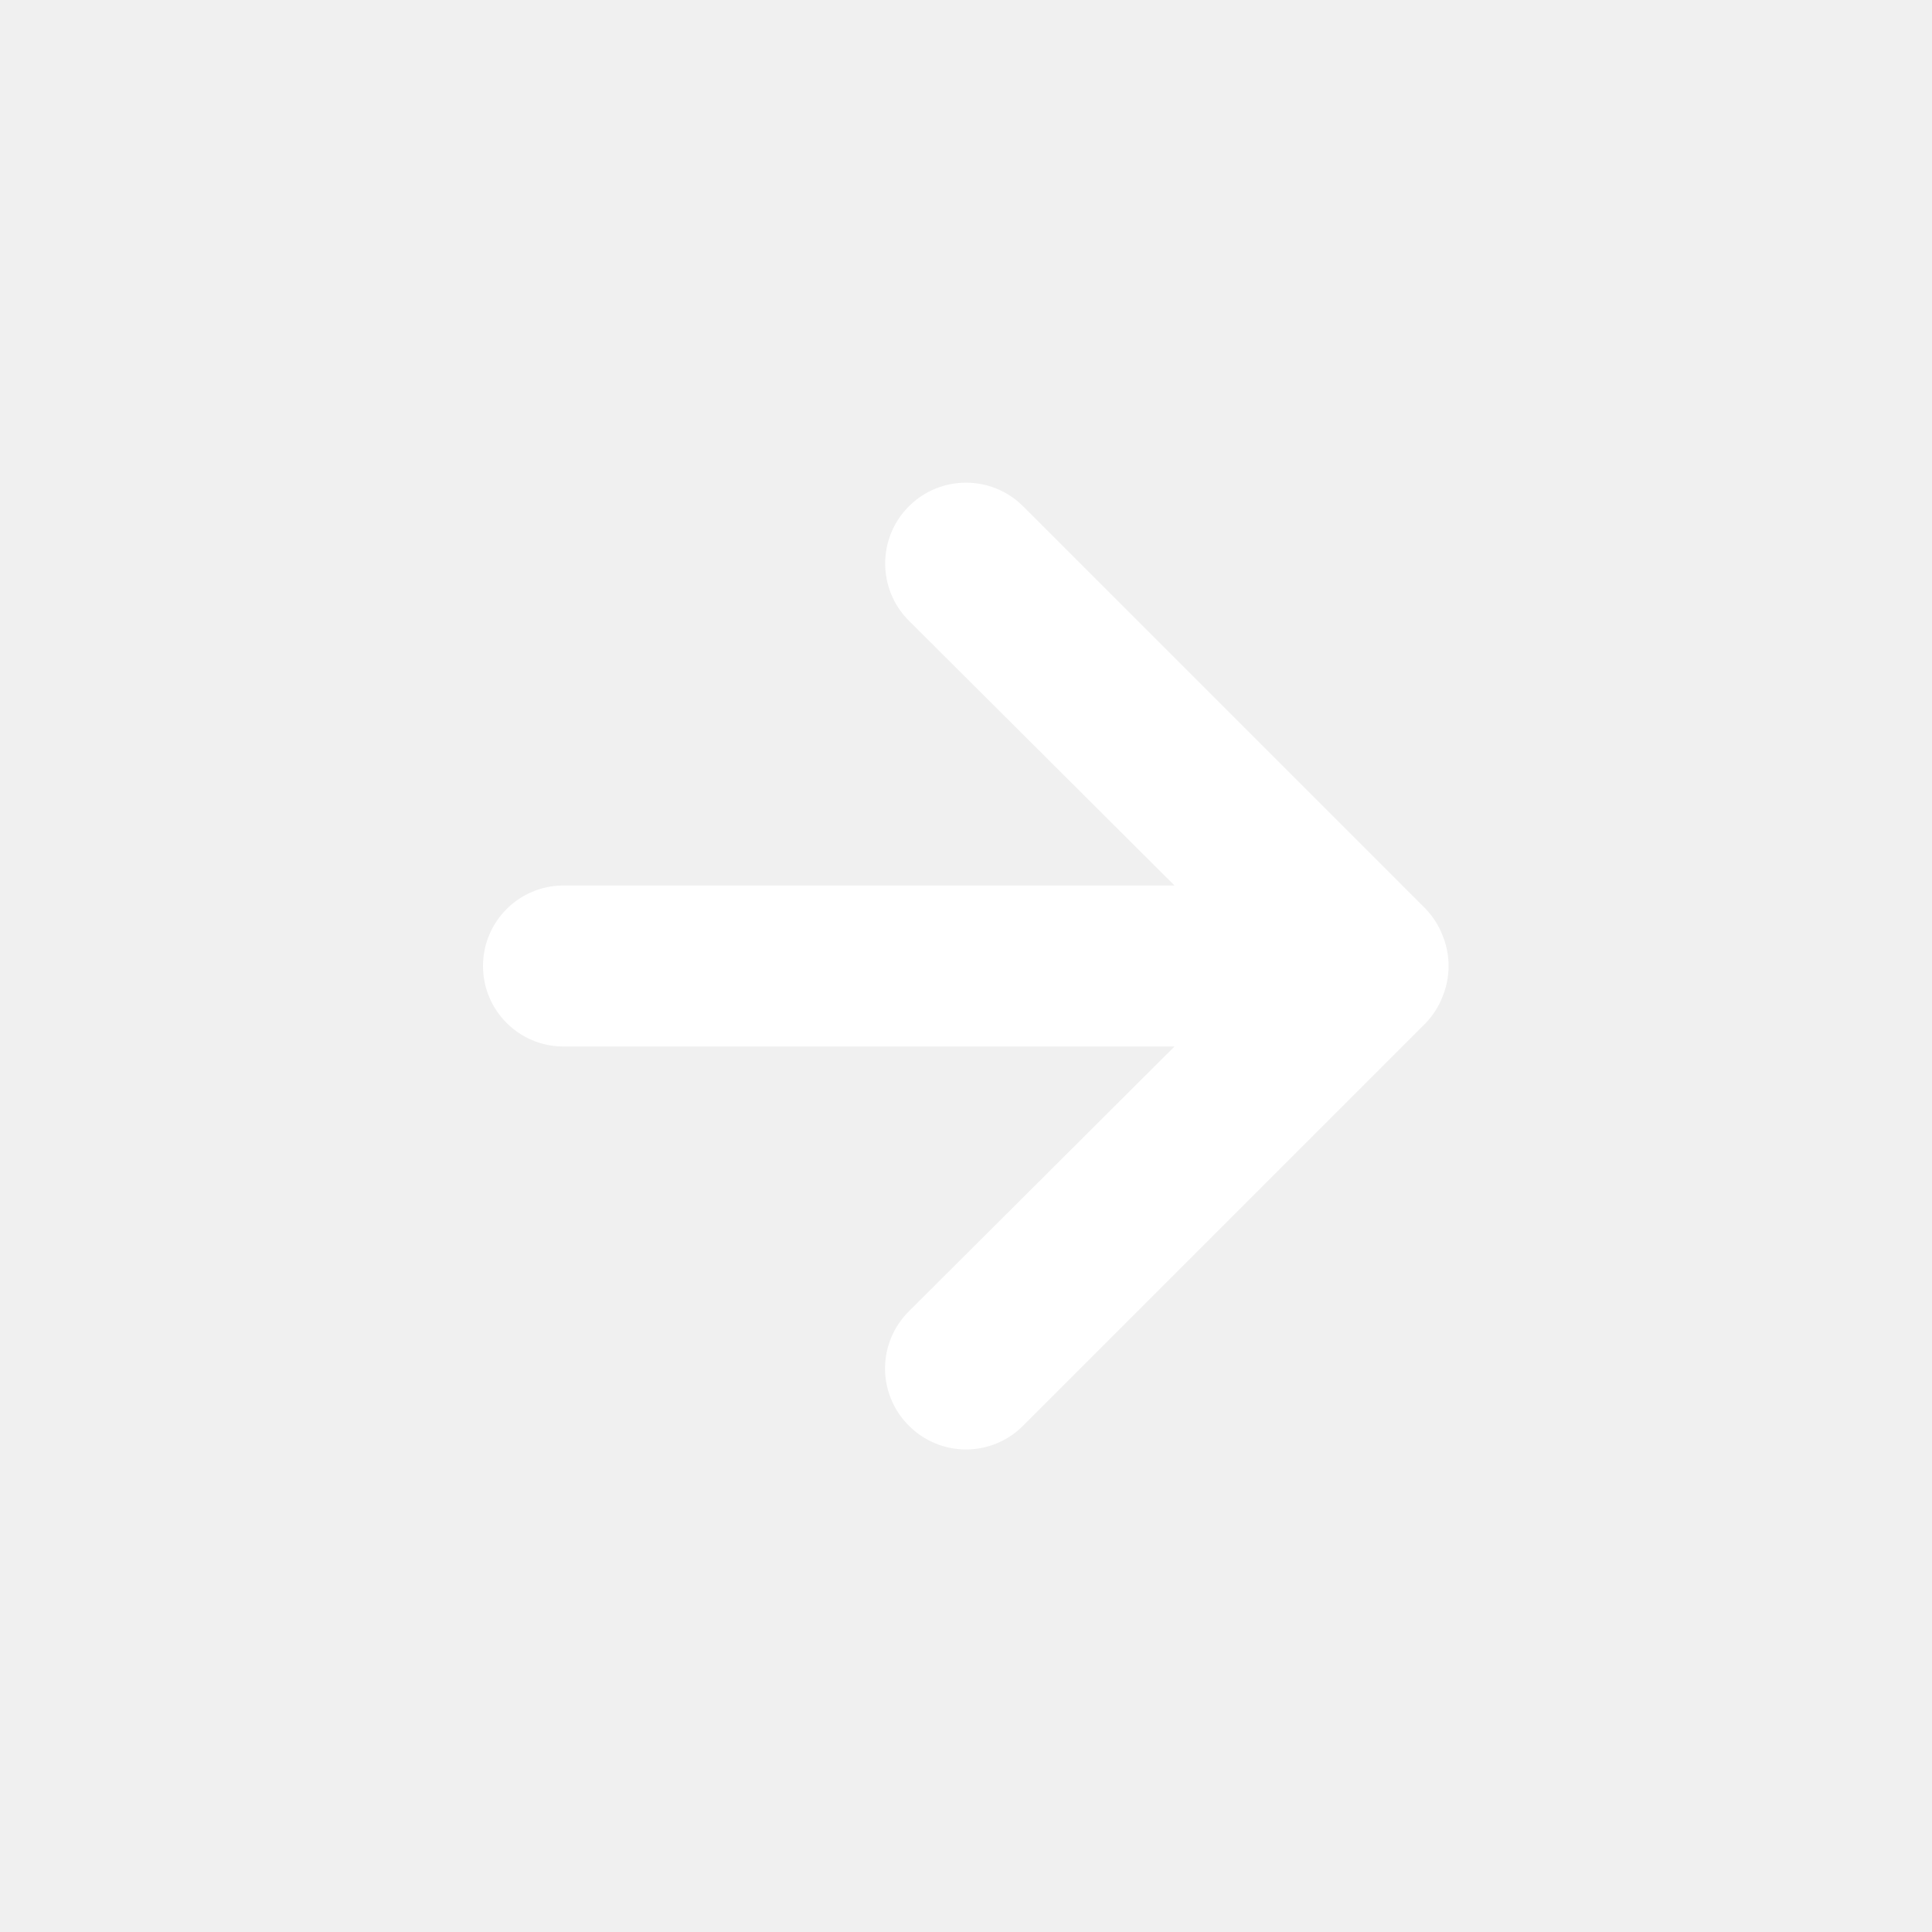
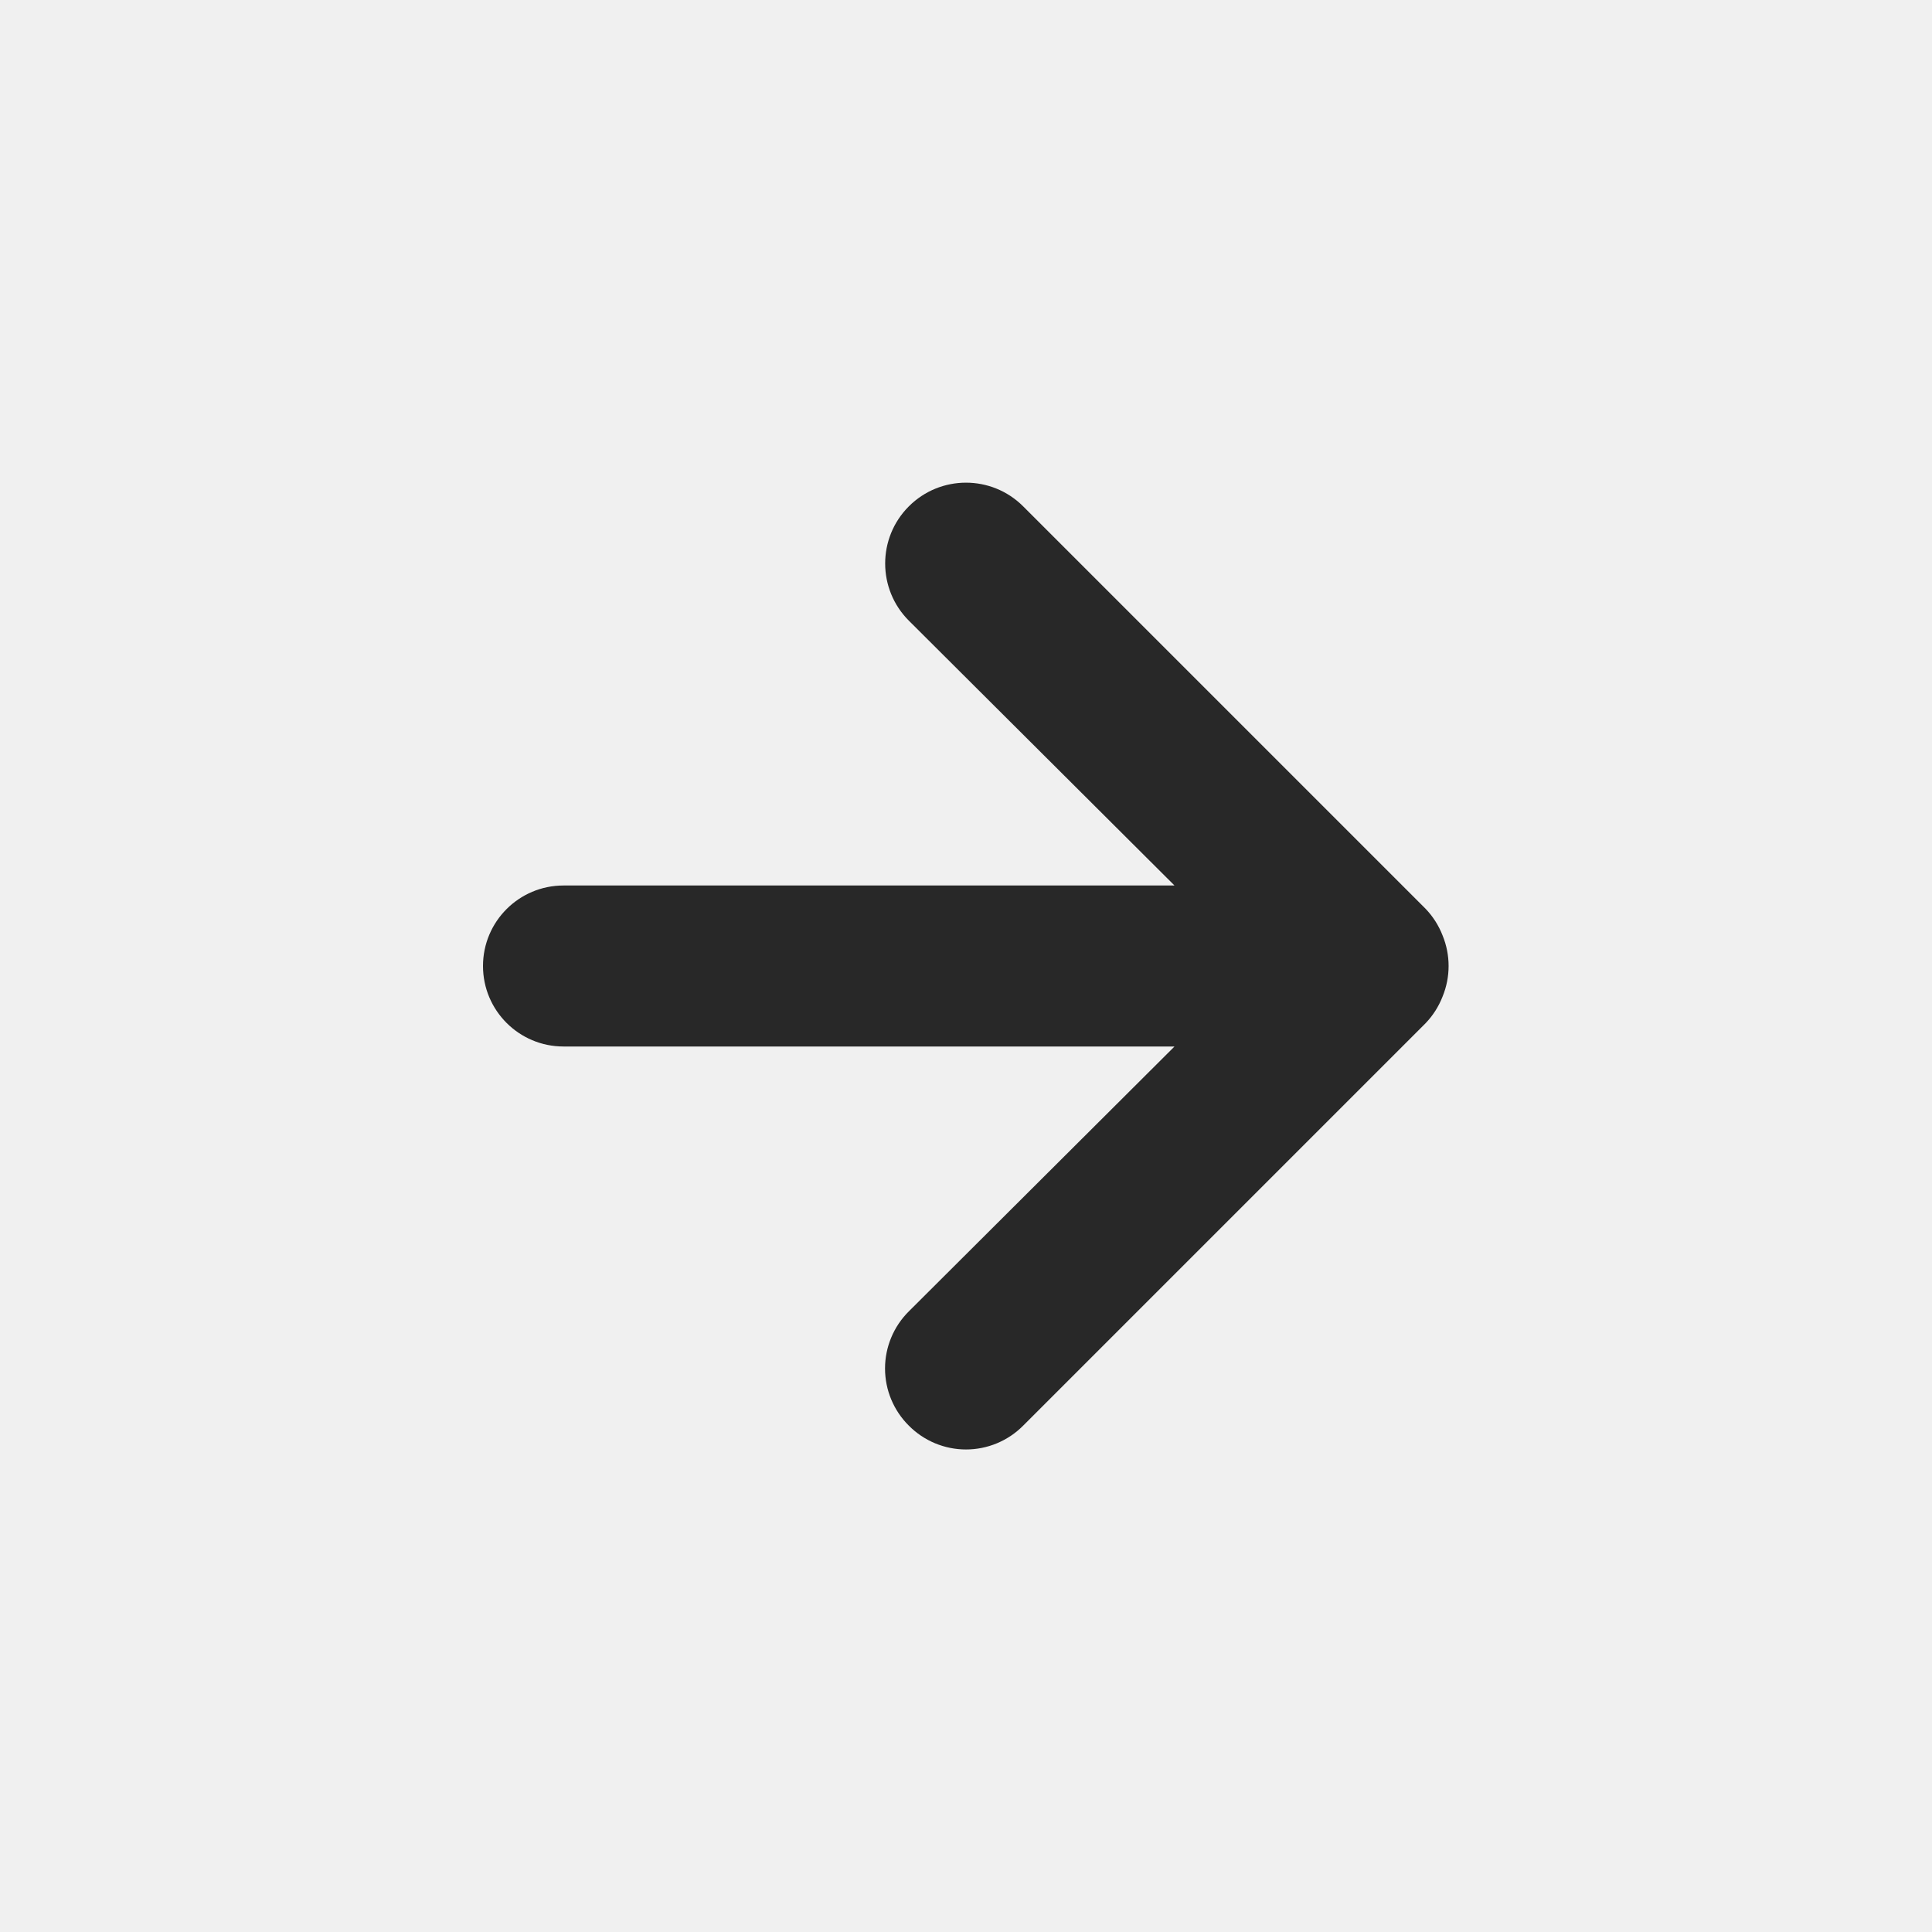
<svg xmlns="http://www.w3.org/2000/svg" data-name="Layer 1" viewBox="0 0 24 24">
-   <path fill="#FFFFFF" d="M17.92,11.62a1,1,0,0,0-.21-.33l-5-5a1,1,0,0,0-1.42,1.42L14.59,11H7a1,1,0,0,0,0,2h7.59l-3.3,3.29a1,1,0,0,0,0,1.42,1,1,0,0,0,1.42,0l5-5a1,1,0,0,0,.21-.33A1,1,0,0,0,17.92,11.62Z" />
+   <path fill="#282828" d="M17.92,11.62a1,1,0,0,0-.21-.33l-5-5a1,1,0,0,0-1.42,1.42L14.59,11H7a1,1,0,0,0,0,2h7.59l-3.3,3.29a1,1,0,0,0,0,1.42,1,1,0,0,0,1.42,0l5-5a1,1,0,0,0,.21-.33A1,1,0,0,0,17.92,11.62Z" />
</svg>
